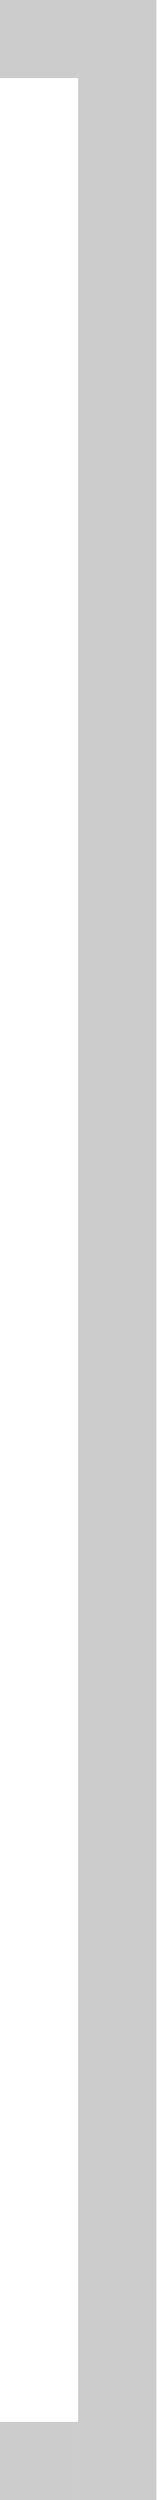
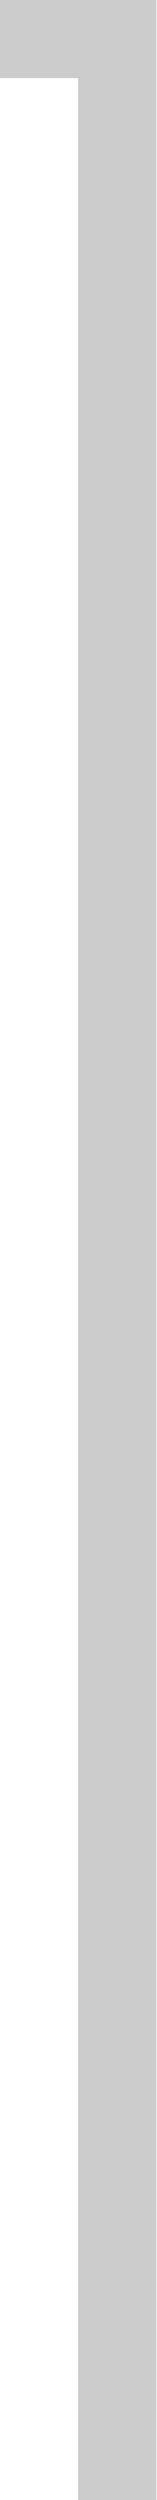
<svg xmlns="http://www.w3.org/2000/svg" width="2" height="32" viewBox="0 0 2 32" version="1.1" id="svg6">
  <defs id="defs10" />
  <rect width="2" height="32" id="rect2" style="fill:#ffffff;fill-opacity:1" fill="#E0E0E0" />
  <path id="rect4-6" style="fill:#000000;fill-opacity:1;stroke-width:1;opacity:0.2" d="m 0,2e-7 v 1 H 1 V 32 H 2 V 1 2e-7 H 1 Z" />
-   <rect style="opacity:0.2;fill:#000000;fill-opacity:1;stroke:none;stroke-width:0.056" id="rect7108" width="1" height="1" x="0" y="31" />
</svg>
